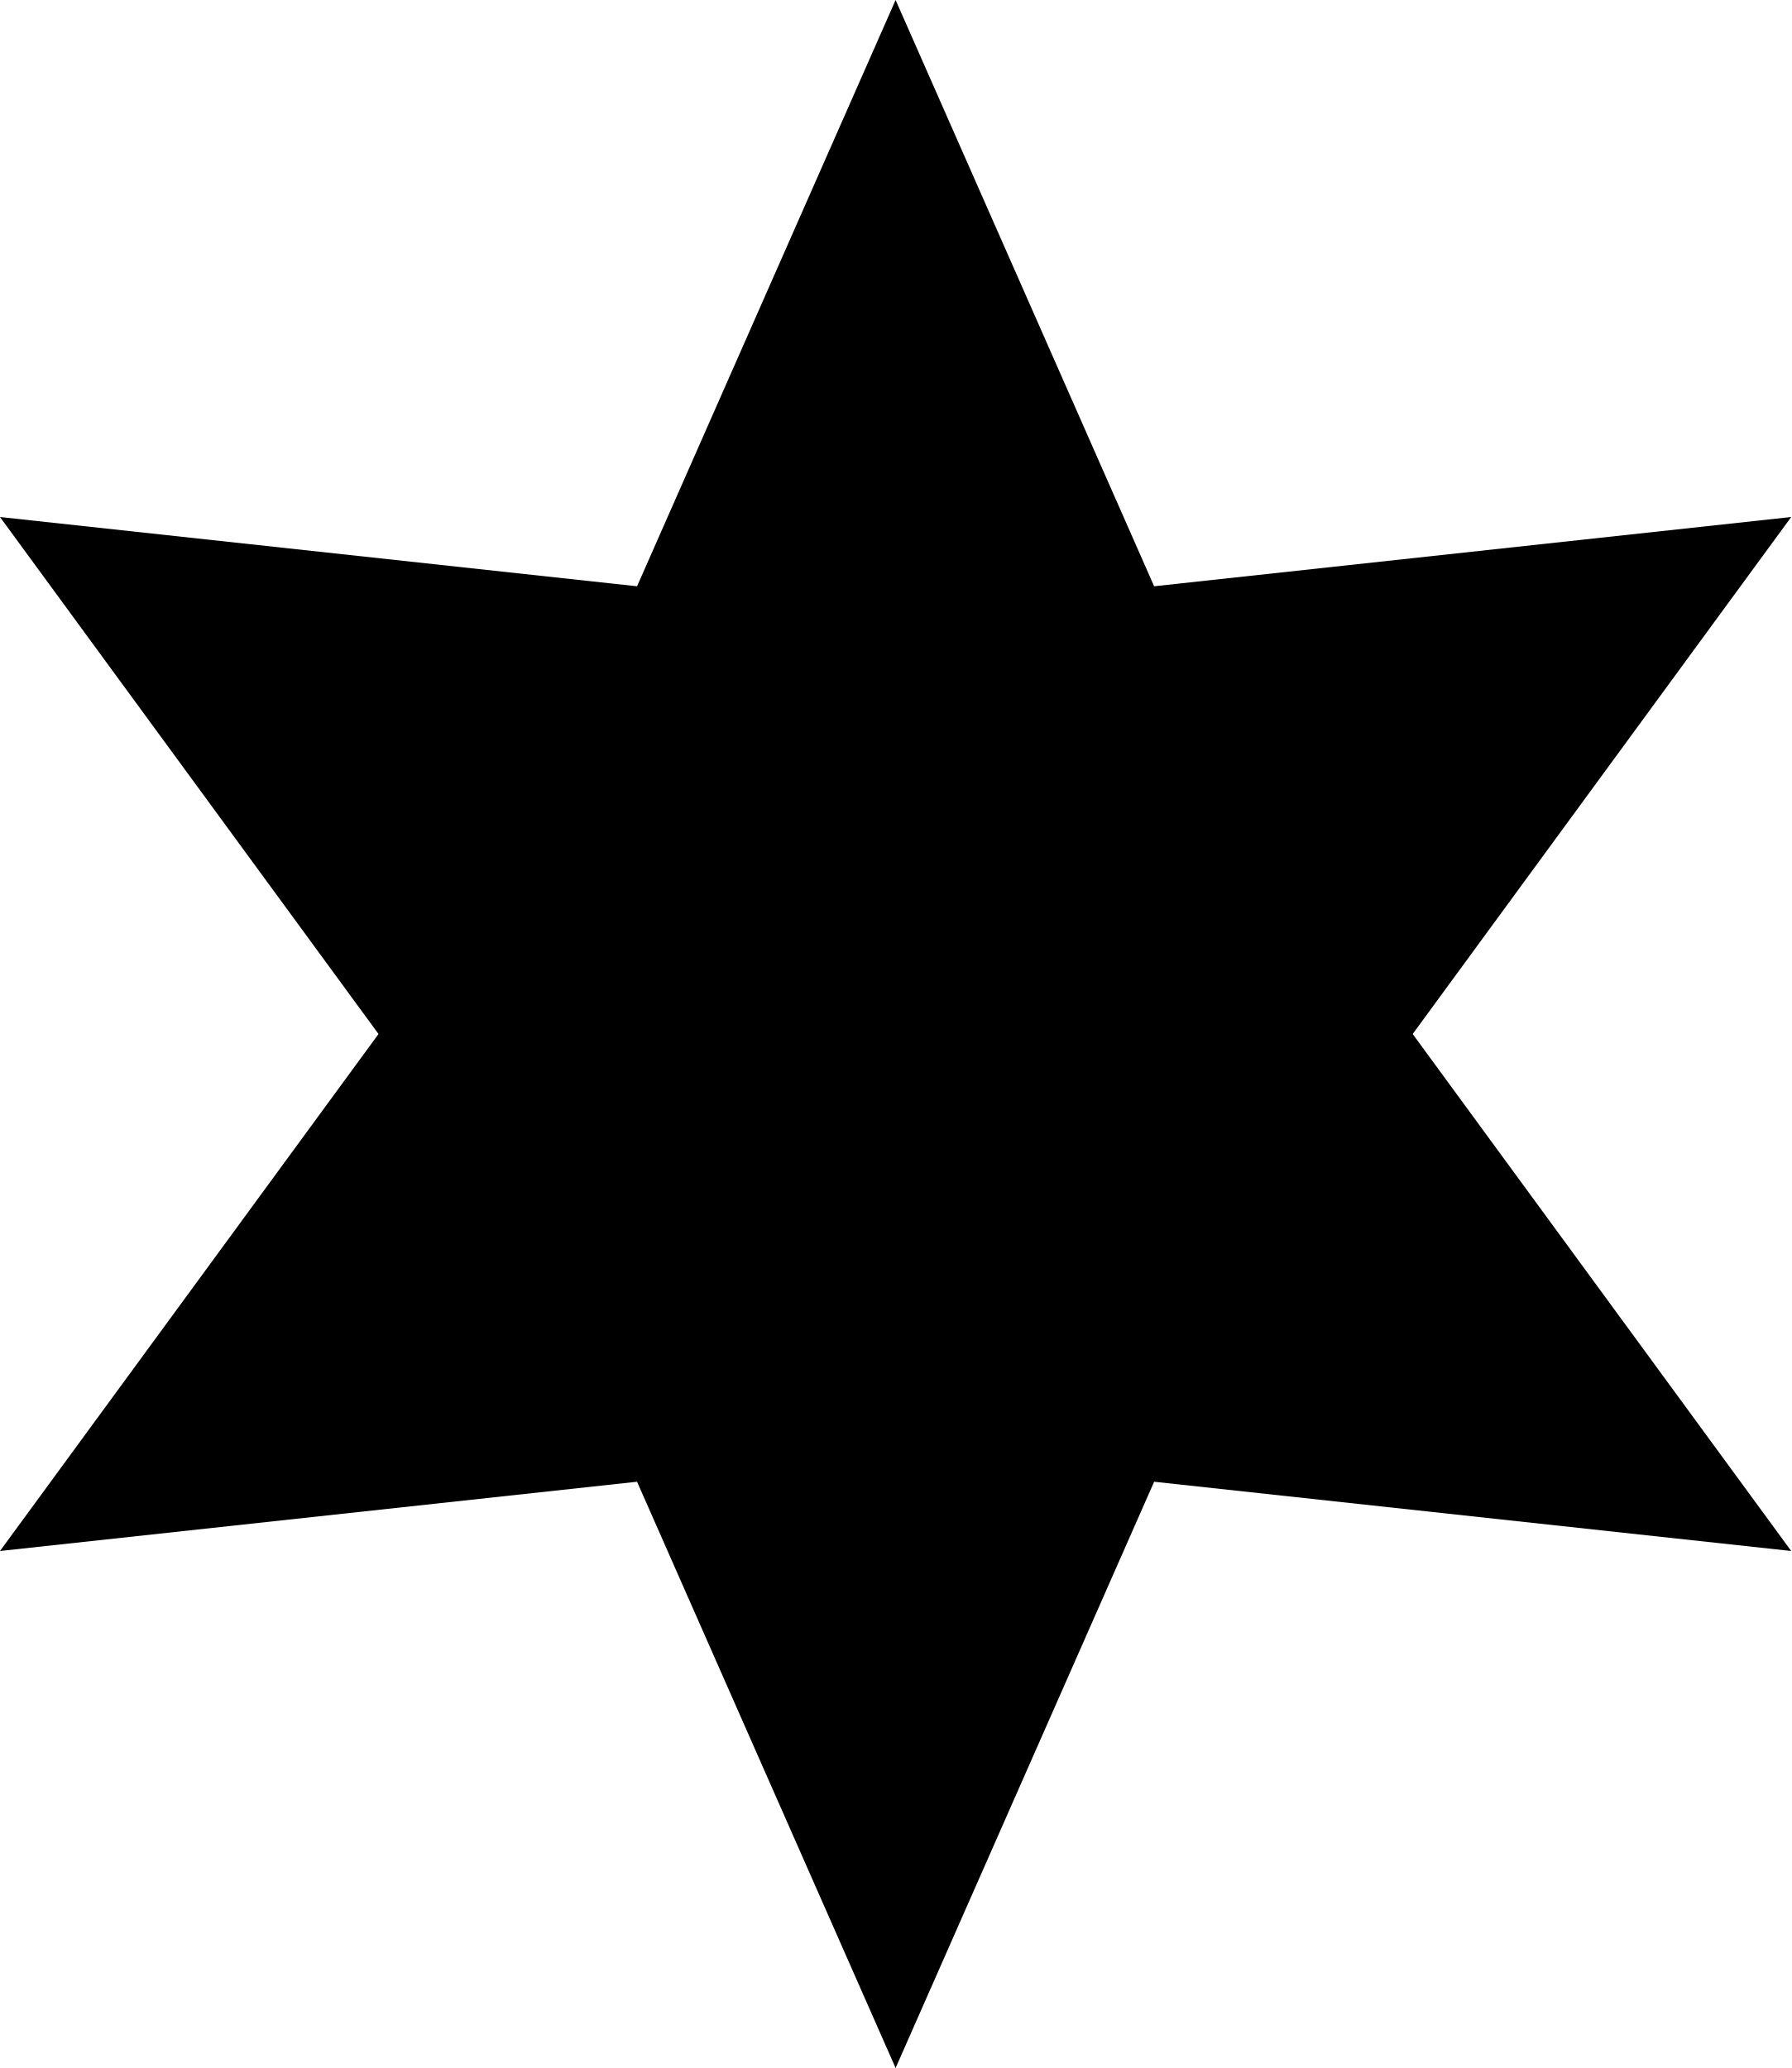
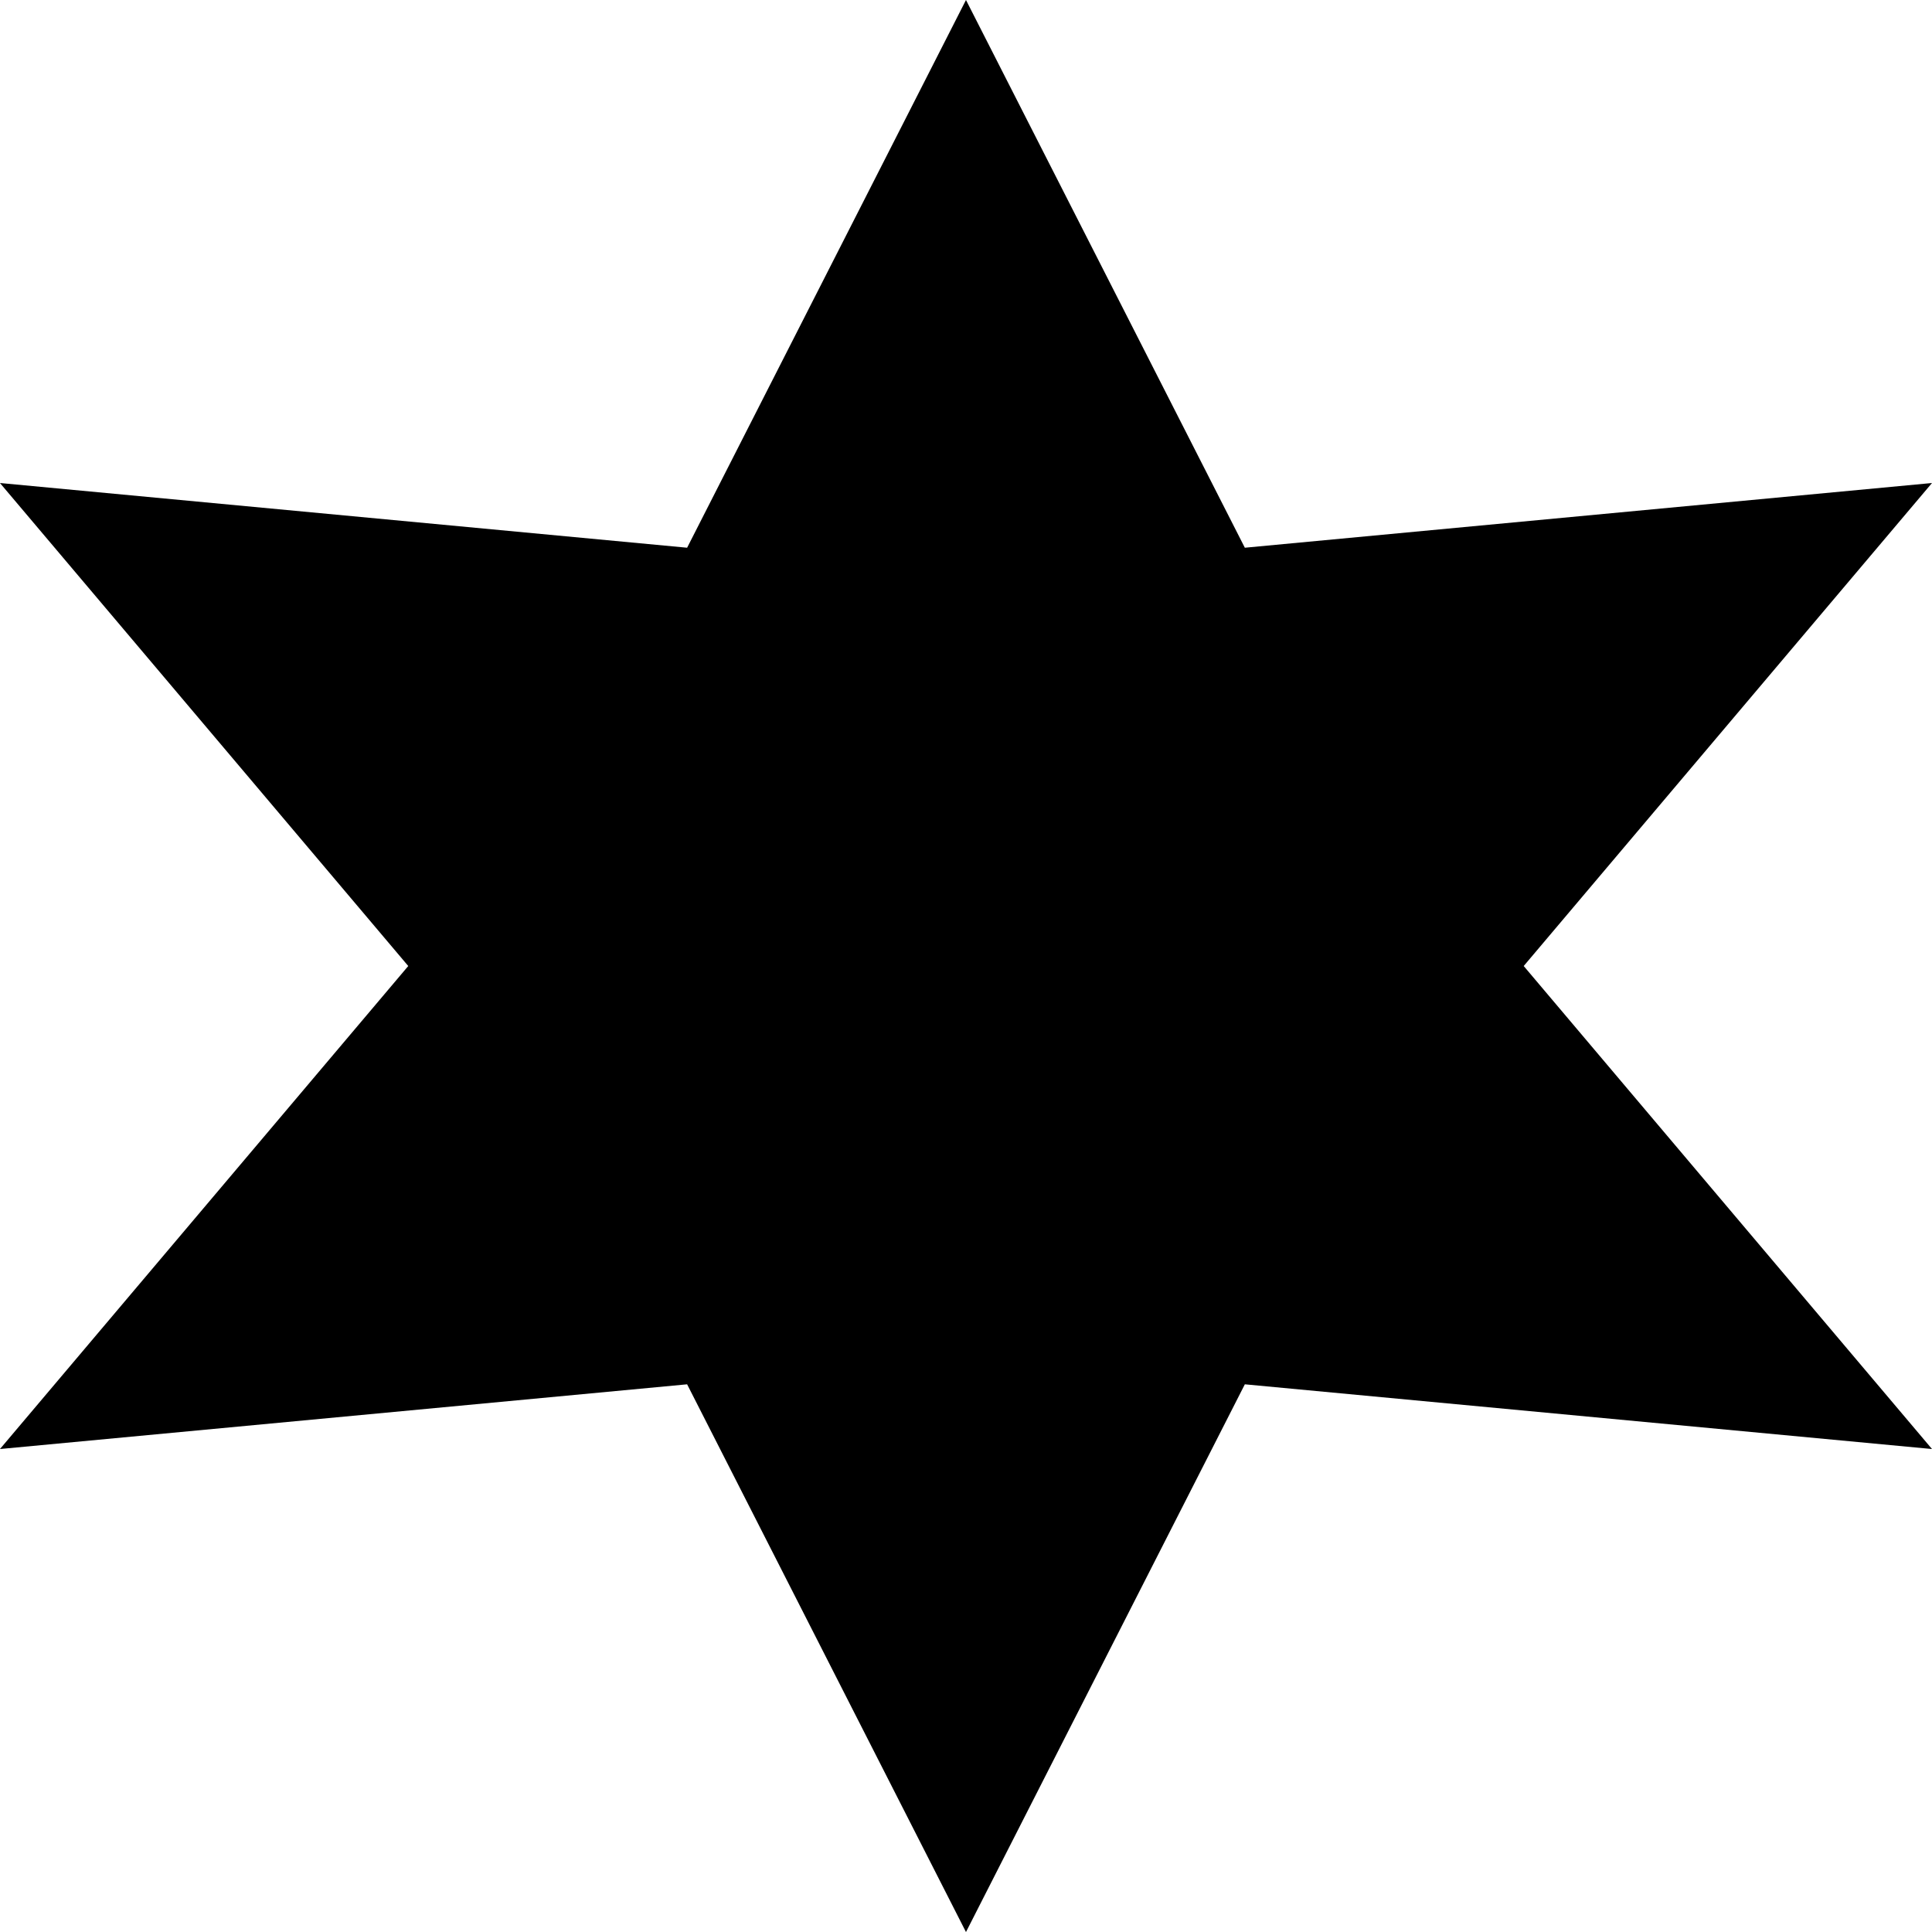
- <svg xmlns="http://www.w3.org/2000/svg" width="187.79mm" height="216.84mm" version="1.1" viewBox="0 0 187.79 216.841">
-   <g transform="translate(13.008 -1.8592)">
-     <path d="m174.78 164.49-66.79-7.263-27.105 61.473-27.105-61.473-66.79 7.263 39.685-54.21-39.685-54.21 66.79 7.263 27.105-61.473l27.105 61.473 66.79-7.263-39.685 54.21z" fill-rule="evenodd" style="paint-order:normal" />
+ <svg xmlns="http://www.w3.org/2000/svg" width="26.458mm" height="26.458mm" version="1.1" viewBox="0 0 26.458 26.458" id="svg248">
+   <defs id="defs252" />
+   <g transform="matrix(0.1408939,0,0,0.1220182,1.832509,-0.2269294)" id="g246">
+     <path d="M 174.78,164.49 107.99,157.227 80.885,218.7 53.78,157.227 -13.01,164.49 26.675,110.28 -13.01,56.07 53.78,63.333 80.885,1.86 107.99,63.333 174.78,56.07 135.095,110.28 Z" style="fill-rule:evenodd;paint-order:normal" id="path244" />
  </g>
</svg>
